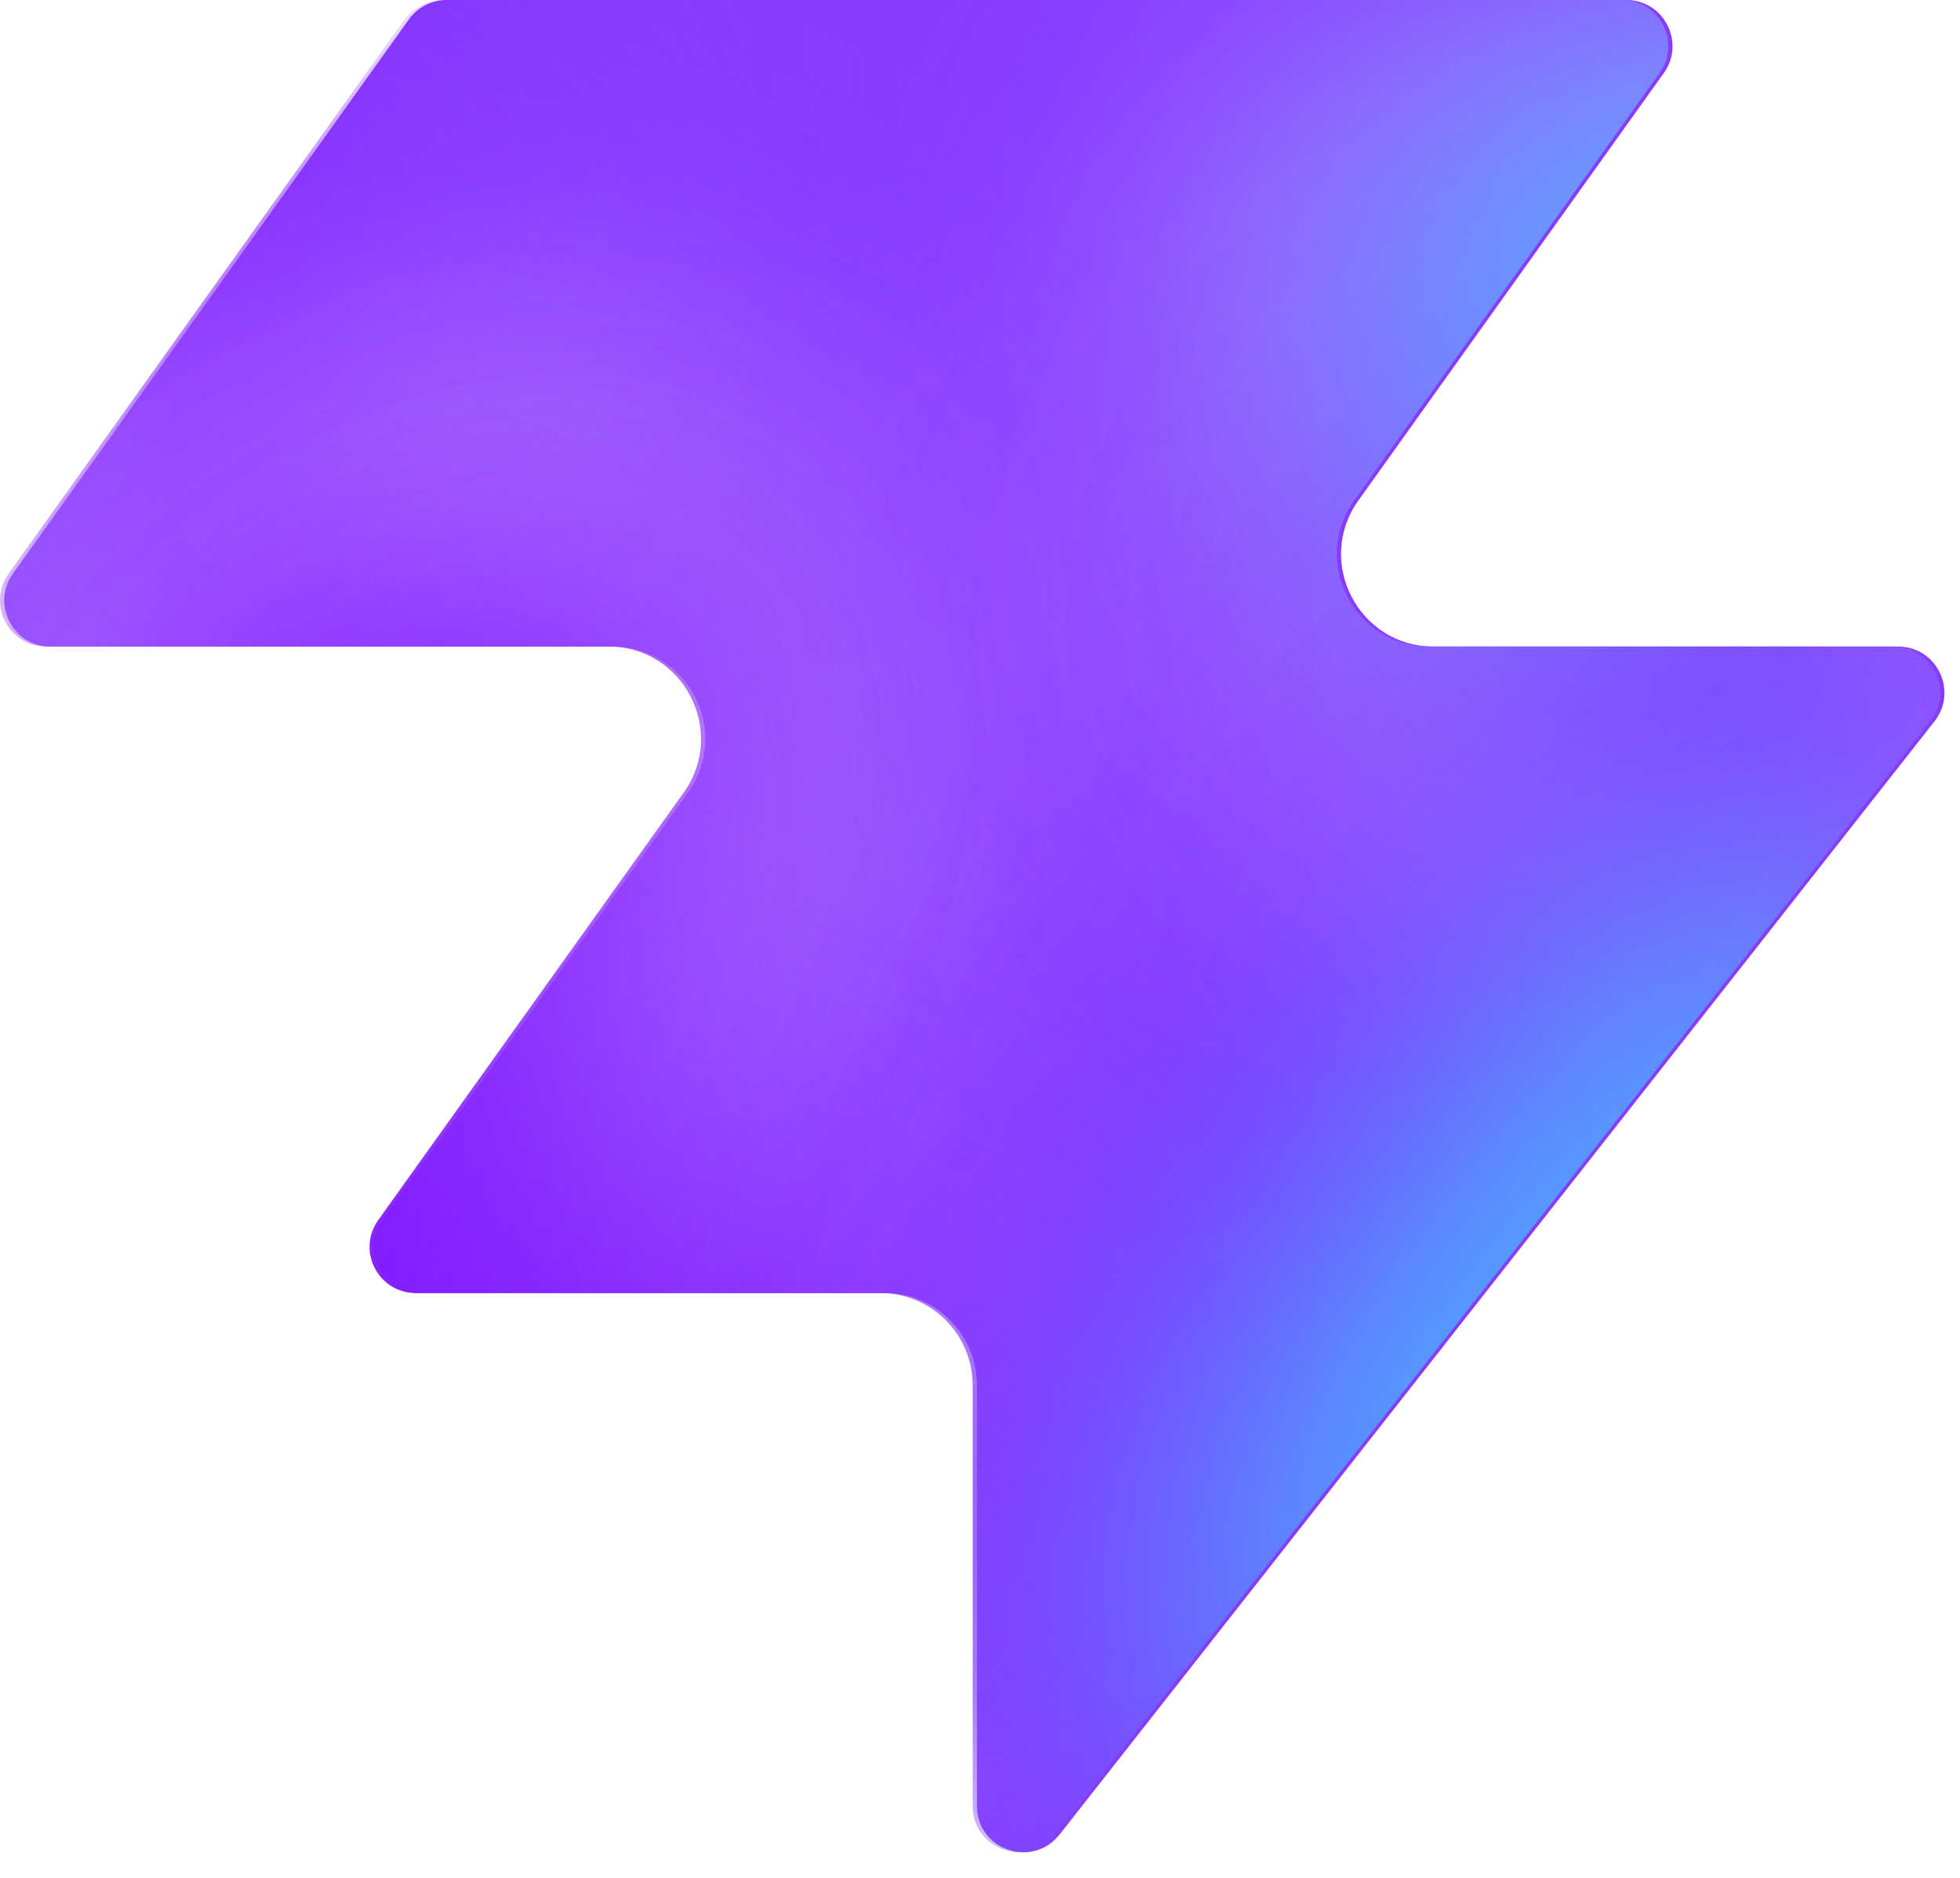
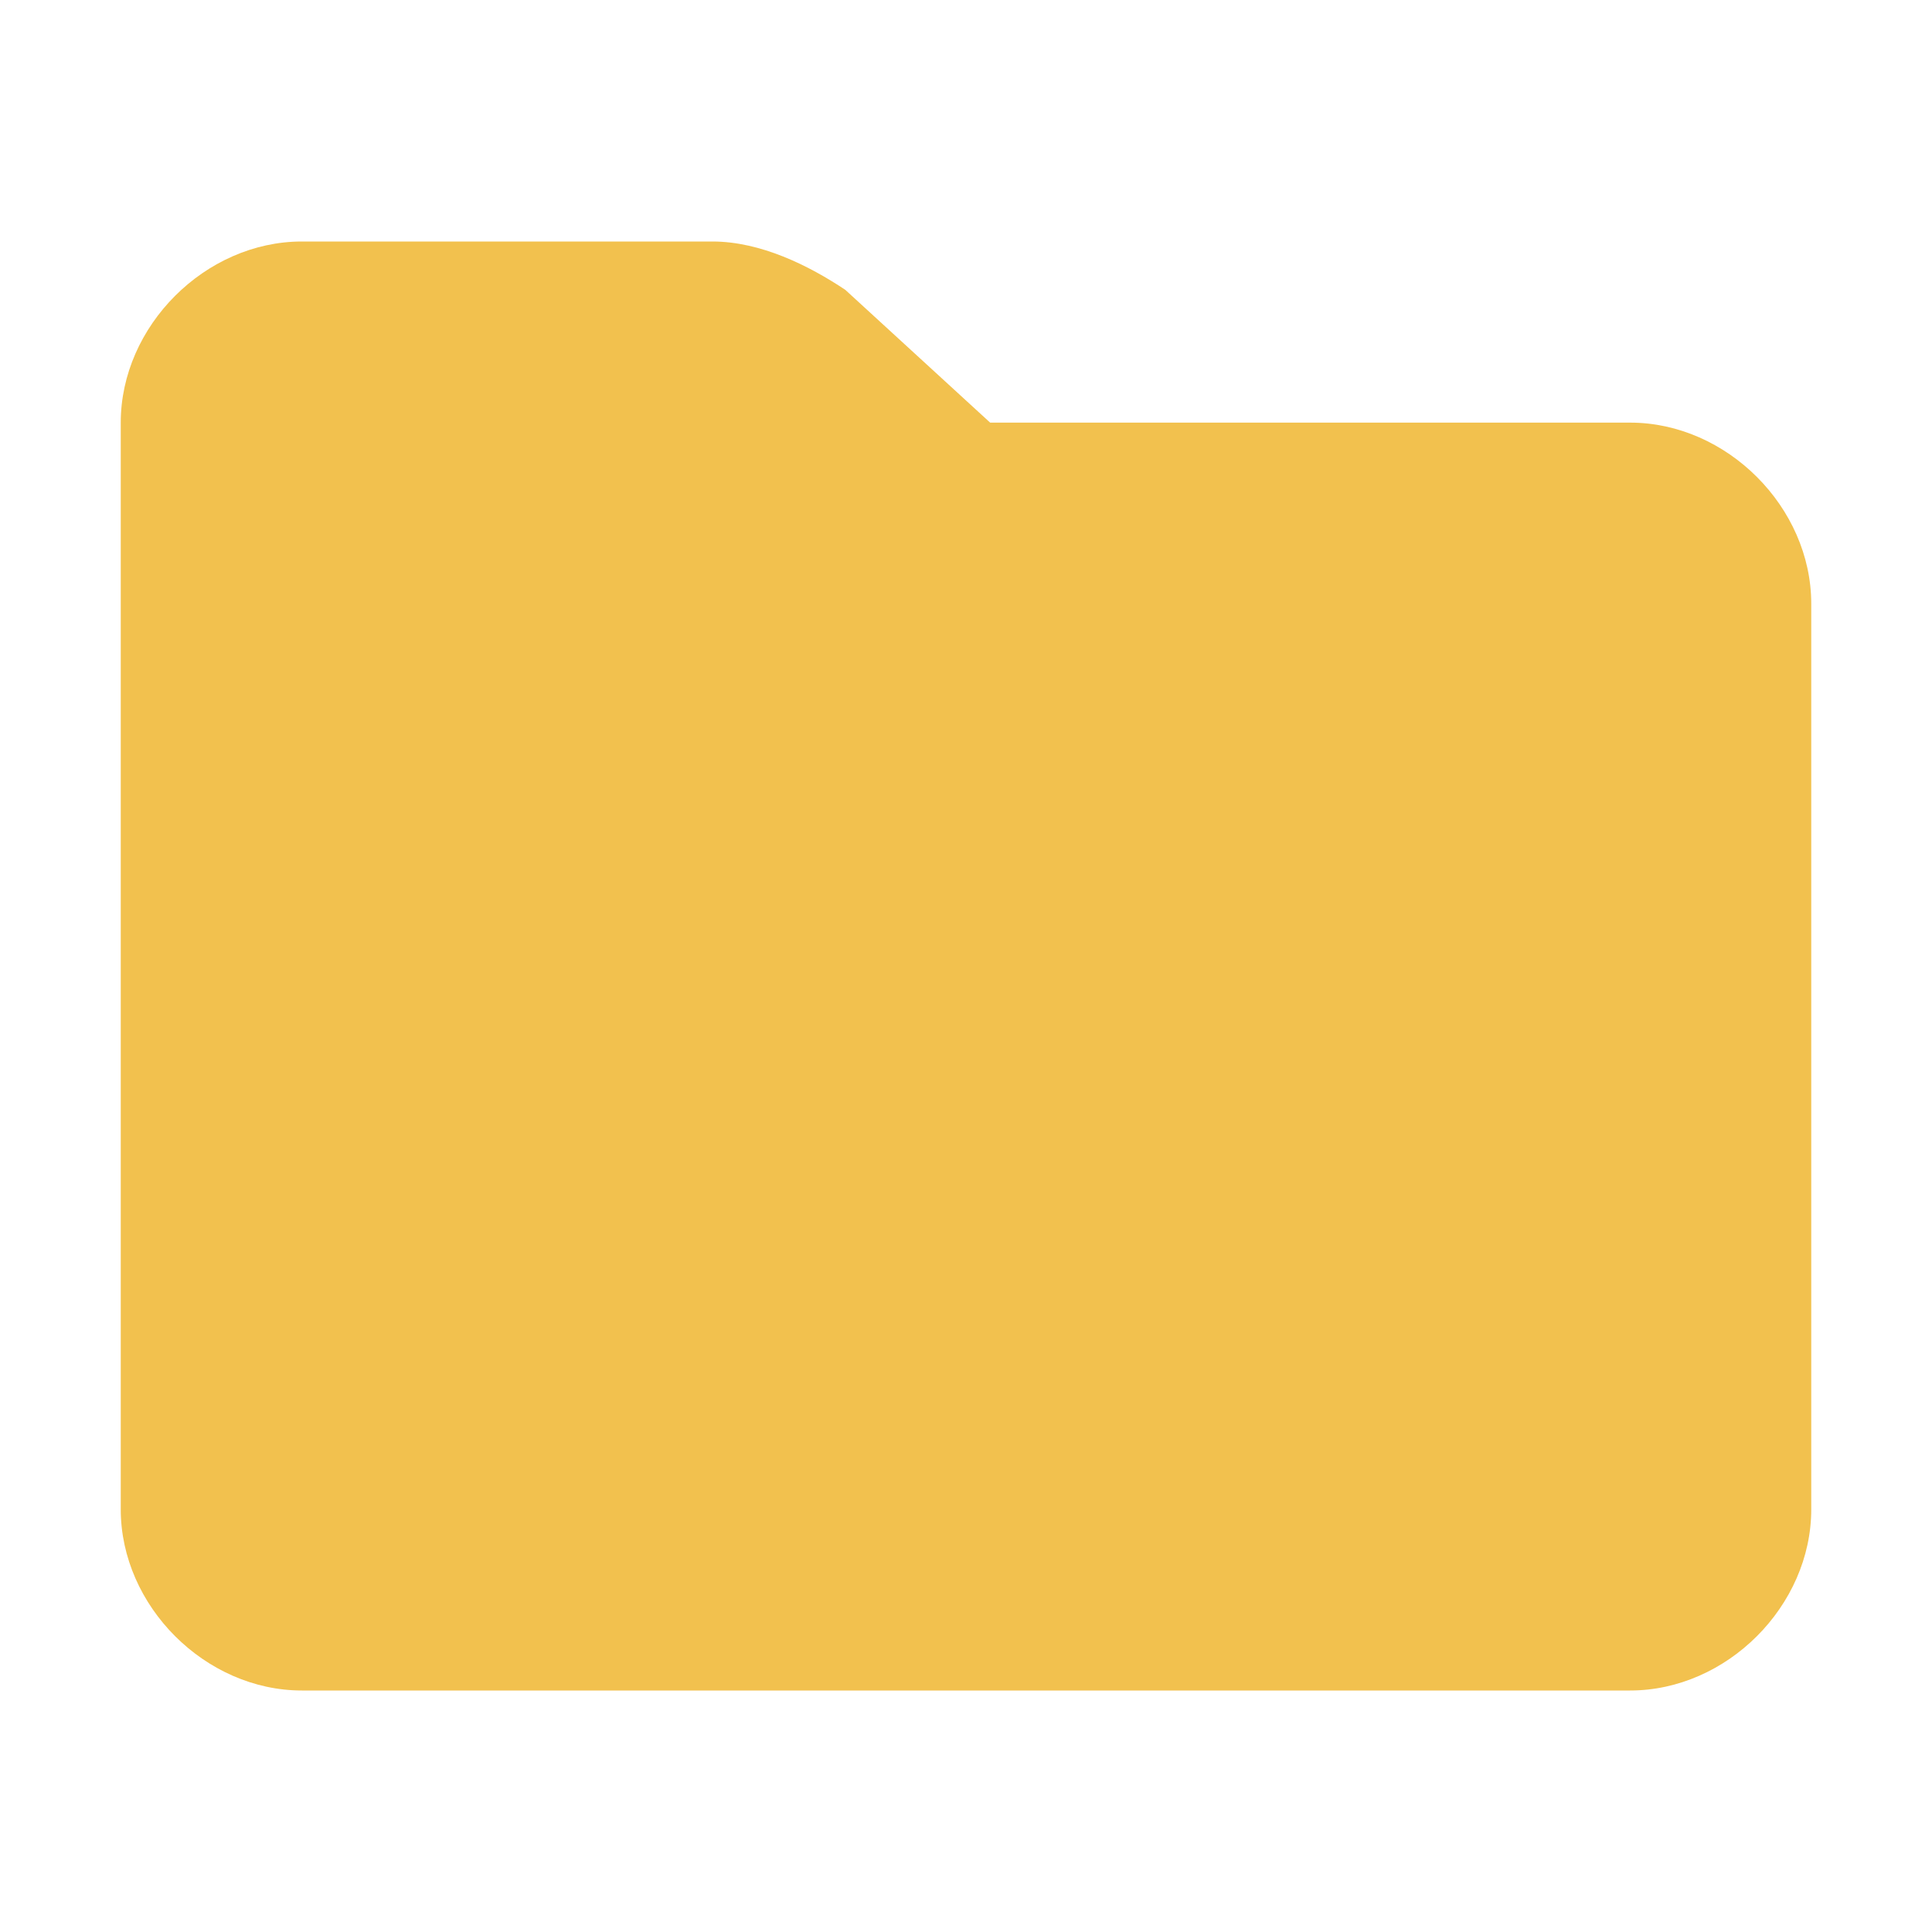
- <svg xmlns="http://www.w3.org/2000/svg" width="48" height="46" fill="none" viewBox="0 0 48 46">
-   <path fill="#863bff" d="M25.946 44.938c-.664.845-2.021.375-2.021-.698V33.937a2.26 2.26 0 0 0-2.262-2.262H10.287c-.92 0-1.456-1.04-.92-1.788l7.48-10.471c1.07-1.497 0-3.578-1.842-3.578H1.237c-.92 0-1.456-1.04-.92-1.788L10.013.474c.214-.297.556-.474.92-.474h28.894c.92 0 1.456 1.04.92 1.788l-7.48 10.471c-1.07 1.498 0 3.579 1.842 3.579h11.377c.943 0 1.473 1.088.89 1.83L25.947 44.94z" style="fill:#863bff;fill:color(display-p3 .525 .23 1);fill-opacity:1" />
-   <mask id="a" width="48" height="46" x="0" y="0" maskUnits="userSpaceOnUse" style="mask-type:alpha">
-     <path fill="#000" d="M25.842 44.938c-.664.844-2.021.375-2.021-.698V33.937a2.26 2.26 0 0 0-2.262-2.262H10.183c-.92 0-1.456-1.04-.92-1.788l7.48-10.471c1.07-1.498 0-3.579-1.842-3.579H1.133c-.92 0-1.456-1.04-.92-1.787L9.91.473c.214-.297.556-.474.92-.474h28.894c.92 0 1.456 1.04.92 1.788l-7.48 10.471c-1.07 1.498 0 3.578 1.842 3.578h11.377c.943 0 1.473 1.088.89 1.832L25.843 44.94z" style="fill:#000;fill-opacity:1" />
-   </mask>
-   <g mask="url(#a)">
-     <g filter="url(#b)">
-       <ellipse cx="5.508" cy="14.704" fill="#ede6ff" rx="5.508" ry="14.704" style="fill:#ede6ff;fill:color(display-p3 .927 .903 1);fill-opacity:1" transform="matrix(.00324 1 1 -.00324 -4.47 31.516)" />
-     </g>
-     <g filter="url(#c)">
-       <ellipse cx="10.399" cy="29.851" fill="#ede6ff" rx="10.399" ry="29.851" style="fill:#ede6ff;fill:color(display-p3 .927 .903 1);fill-opacity:1" transform="matrix(.00324 1 1 -.00324 -39.328 7.883)" />
-     </g>
-     <g filter="url(#d)">
-       <ellipse cx="5.508" cy="30.487" fill="#7e14ff" rx="5.508" ry="30.487" style="fill:#7e14ff;fill:color(display-p3 .492 .077 1);fill-opacity:1" transform="rotate(89.814 -25.913 -14.639)scale(1 -1)" />
-     </g>
-     <g filter="url(#e)">
-       <ellipse cx="5.508" cy="30.599" fill="#7e14ff" rx="5.508" ry="30.599" style="fill:#7e14ff;fill:color(display-p3 .492 .077 1);fill-opacity:1" transform="rotate(89.814 -32.644 -3.334)scale(1 -1)" />
-     </g>
-     <g filter="url(#f)">
-       <ellipse cx="5.508" cy="30.599" fill="#7e14ff" rx="5.508" ry="30.599" style="fill:#7e14ff;fill:color(display-p3 .492 .077 1);fill-opacity:1" transform="matrix(.00324 1 1 -.00324 -34.34 30.47)" />
-     </g>
-     <g filter="url(#g)">
-       <ellipse cx="14.072" cy="22.078" fill="#ede6ff" rx="14.072" ry="22.078" style="fill:#ede6ff;fill:color(display-p3 .927 .903 1);fill-opacity:1" transform="rotate(93.35 24.506 48.493)scale(-1 1)" />
-     </g>
-     <g filter="url(#h)">
-       <ellipse cx="3.47" cy="21.501" fill="#7e14ff" rx="3.47" ry="21.501" style="fill:#7e14ff;fill:color(display-p3 .492 .077 1);fill-opacity:1" transform="rotate(89.009 28.708 47.59)scale(-1 1)" />
-     </g>
-     <g filter="url(#i)">
-       <ellipse cx="3.47" cy="21.501" fill="#7e14ff" rx="3.47" ry="21.501" style="fill:#7e14ff;fill:color(display-p3 .492 .077 1);fill-opacity:1" transform="rotate(89.009 28.708 47.59)scale(-1 1)" />
-     </g>
-     <g filter="url(#j)">
-       <ellipse cx=".387" cy="8.972" fill="#7e14ff" rx="4.407" ry="29.108" style="fill:#7e14ff;fill:color(display-p3 .492 .077 1);fill-opacity:1" transform="rotate(39.51 .387 8.972)" />
-     </g>
-     <g filter="url(#k)">
-       <ellipse cx="47.523" cy="-6.092" fill="#7e14ff" rx="4.407" ry="29.108" style="fill:#7e14ff;fill:color(display-p3 .492 .077 1);fill-opacity:1" transform="rotate(37.892 47.523 -6.092)" />
-     </g>
-     <g filter="url(#l)">
-       <ellipse cx="41.412" cy="6.333" fill="#47bfff" rx="5.971" ry="9.665" style="fill:#47bfff;fill:color(display-p3 .28 .748 1);fill-opacity:1" transform="rotate(37.892 41.412 6.333)" />
-     </g>
-     <g filter="url(#m)">
-       <ellipse cx="-1.879" cy="38.332" fill="#7e14ff" rx="4.407" ry="29.108" style="fill:#7e14ff;fill:color(display-p3 .492 .077 1);fill-opacity:1" transform="rotate(37.892 -1.88 38.332)" />
-     </g>
-     <g filter="url(#n)">
-       <ellipse cx="-1.879" cy="38.332" fill="#7e14ff" rx="4.407" ry="29.108" style="fill:#7e14ff;fill:color(display-p3 .492 .077 1);fill-opacity:1" transform="rotate(37.892 -1.88 38.332)" />
-     </g>
-     <g filter="url(#o)">
-       <ellipse cx="35.651" cy="29.907" fill="#7e14ff" rx="4.407" ry="29.108" style="fill:#7e14ff;fill:color(display-p3 .492 .077 1);fill-opacity:1" transform="rotate(37.892 35.651 29.907)" />
-     </g>
-     <g filter="url(#p)">
-       <ellipse cx="38.418" cy="32.4" fill="#47bfff" rx="5.971" ry="15.297" style="fill:#47bfff;fill:color(display-p3 .28 .748 1);fill-opacity:1" transform="rotate(37.892 38.418 32.4)" />
-     </g>
-   </g>
-   <defs>
-     <filter id="b" width="60.045" height="41.654" x="-19.77" y="16.149" color-interpolation-filters="sRGB" filterUnits="userSpaceOnUse">
-       <feFlood flood-opacity="0" result="BackgroundImageFix" />
-       <feBlend in="SourceGraphic" in2="BackgroundImageFix" result="shape" />
-       <feGaussianBlur result="effect1_foregroundBlur_2002_17158" stdDeviation="7.659" />
-     </filter>
-     <filter id="c" width="90.34" height="51.437" x="-54.613" y="-7.533" color-interpolation-filters="sRGB" filterUnits="userSpaceOnUse">
-       <feFlood flood-opacity="0" result="BackgroundImageFix" />
-       <feBlend in="SourceGraphic" in2="BackgroundImageFix" result="shape" />
-       <feGaussianBlur result="effect1_foregroundBlur_2002_17158" stdDeviation="7.659" />
-     </filter>
-     <filter id="d" width="79.355" height="29.4" x="-49.64" y="2.03" color-interpolation-filters="sRGB" filterUnits="userSpaceOnUse">
-       <feFlood flood-opacity="0" result="BackgroundImageFix" />
-       <feBlend in="SourceGraphic" in2="BackgroundImageFix" result="shape" />
-       <feGaussianBlur result="effect1_foregroundBlur_2002_17158" stdDeviation="4.596" />
-     </filter>
-     <filter id="e" width="79.579" height="29.4" x="-45.045" y="20.029" color-interpolation-filters="sRGB" filterUnits="userSpaceOnUse">
-       <feFlood flood-opacity="0" result="BackgroundImageFix" />
-       <feBlend in="SourceGraphic" in2="BackgroundImageFix" result="shape" />
-       <feGaussianBlur result="effect1_foregroundBlur_2002_17158" stdDeviation="4.596" />
-     </filter>
-     <filter id="f" width="79.579" height="29.4" x="-43.513" y="21.178" color-interpolation-filters="sRGB" filterUnits="userSpaceOnUse">
-       <feFlood flood-opacity="0" result="BackgroundImageFix" />
-       <feBlend in="SourceGraphic" in2="BackgroundImageFix" result="shape" />
-       <feGaussianBlur result="effect1_foregroundBlur_2002_17158" stdDeviation="4.596" />
-     </filter>
-     <filter id="g" width="74.749" height="58.852" x="15.756" y="-17.901" color-interpolation-filters="sRGB" filterUnits="userSpaceOnUse">
-       <feFlood flood-opacity="0" result="BackgroundImageFix" />
-       <feBlend in="SourceGraphic" in2="BackgroundImageFix" result="shape" />
-       <feGaussianBlur result="effect1_foregroundBlur_2002_17158" stdDeviation="7.659" />
-     </filter>
-     <filter id="h" width="61.377" height="25.362" x="23.548" y="2.284" color-interpolation-filters="sRGB" filterUnits="userSpaceOnUse">
-       <feFlood flood-opacity="0" result="BackgroundImageFix" />
-       <feBlend in="SourceGraphic" in2="BackgroundImageFix" result="shape" />
-       <feGaussianBlur result="effect1_foregroundBlur_2002_17158" stdDeviation="4.596" />
-     </filter>
-     <filter id="i" width="61.377" height="25.362" x="23.548" y="2.284" color-interpolation-filters="sRGB" filterUnits="userSpaceOnUse">
-       <feFlood flood-opacity="0" result="BackgroundImageFix" />
-       <feBlend in="SourceGraphic" in2="BackgroundImageFix" result="shape" />
-       <feGaussianBlur result="effect1_foregroundBlur_2002_17158" stdDeviation="4.596" />
-     </filter>
-     <filter id="j" width="56.045" height="63.649" x="-27.636" y="-22.853" color-interpolation-filters="sRGB" filterUnits="userSpaceOnUse">
-       <feFlood flood-opacity="0" result="BackgroundImageFix" />
-       <feBlend in="SourceGraphic" in2="BackgroundImageFix" result="shape" />
-       <feGaussianBlur result="effect1_foregroundBlur_2002_17158" stdDeviation="4.596" />
-     </filter>
-     <filter id="k" width="54.814" height="64.646" x="20.116" y="-38.415" color-interpolation-filters="sRGB" filterUnits="userSpaceOnUse">
-       <feFlood flood-opacity="0" result="BackgroundImageFix" />
-       <feBlend in="SourceGraphic" in2="BackgroundImageFix" result="shape" />
-       <feGaussianBlur result="effect1_foregroundBlur_2002_17158" stdDeviation="4.596" />
-     </filter>
-     <filter id="l" width="33.541" height="35.313" x="24.641" y="-11.323" color-interpolation-filters="sRGB" filterUnits="userSpaceOnUse">
-       <feFlood flood-opacity="0" result="BackgroundImageFix" />
-       <feBlend in="SourceGraphic" in2="BackgroundImageFix" result="shape" />
-       <feGaussianBlur result="effect1_foregroundBlur_2002_17158" stdDeviation="4.596" />
-     </filter>
-     <filter id="m" width="54.814" height="64.646" x="-29.286" y="6.009" color-interpolation-filters="sRGB" filterUnits="userSpaceOnUse">
-       <feFlood flood-opacity="0" result="BackgroundImageFix" />
-       <feBlend in="SourceGraphic" in2="BackgroundImageFix" result="shape" />
-       <feGaussianBlur result="effect1_foregroundBlur_2002_17158" stdDeviation="4.596" />
-     </filter>
-     <filter id="n" width="54.814" height="64.646" x="-29.286" y="6.009" color-interpolation-filters="sRGB" filterUnits="userSpaceOnUse">
-       <feFlood flood-opacity="0" result="BackgroundImageFix" />
-       <feBlend in="SourceGraphic" in2="BackgroundImageFix" result="shape" />
-       <feGaussianBlur result="effect1_foregroundBlur_2002_17158" stdDeviation="4.596" />
-     </filter>
-     <filter id="o" width="54.814" height="64.646" x="8.244" y="-2.416" color-interpolation-filters="sRGB" filterUnits="userSpaceOnUse">
-       <feFlood flood-opacity="0" result="BackgroundImageFix" />
-       <feBlend in="SourceGraphic" in2="BackgroundImageFix" result="shape" />
-       <feGaussianBlur result="effect1_foregroundBlur_2002_17158" stdDeviation="4.596" />
-     </filter>
-     <filter id="p" width="39.409" height="43.623" x="18.713" y="10.588" color-interpolation-filters="sRGB" filterUnits="userSpaceOnUse">
-       <feFlood flood-opacity="0" result="BackgroundImageFix" />
-       <feBlend in="SourceGraphic" in2="BackgroundImageFix" result="shape" />
-       <feGaussianBlur result="effect1_foregroundBlur_2002_17158" stdDeviation="4.596" />
-     </filter>
-   </defs>
+ <svg xmlns="http://www.w3.org/2000/svg" viewBox="0 0 16 16">
+   <path fill="#f2c14e" d="M1 3.5C1 2.7 1.7 2 2.5 2h3.4c.4 0 .8.2 1.1.4L8.2 3.5h5.3c.8 0 1.5.7 1.5 1.5v7.5c0 .8-.7 1.5-1.5 1.5h-11C1.7 14 1 13.3 1 12.5v-9Z" />
</svg>
